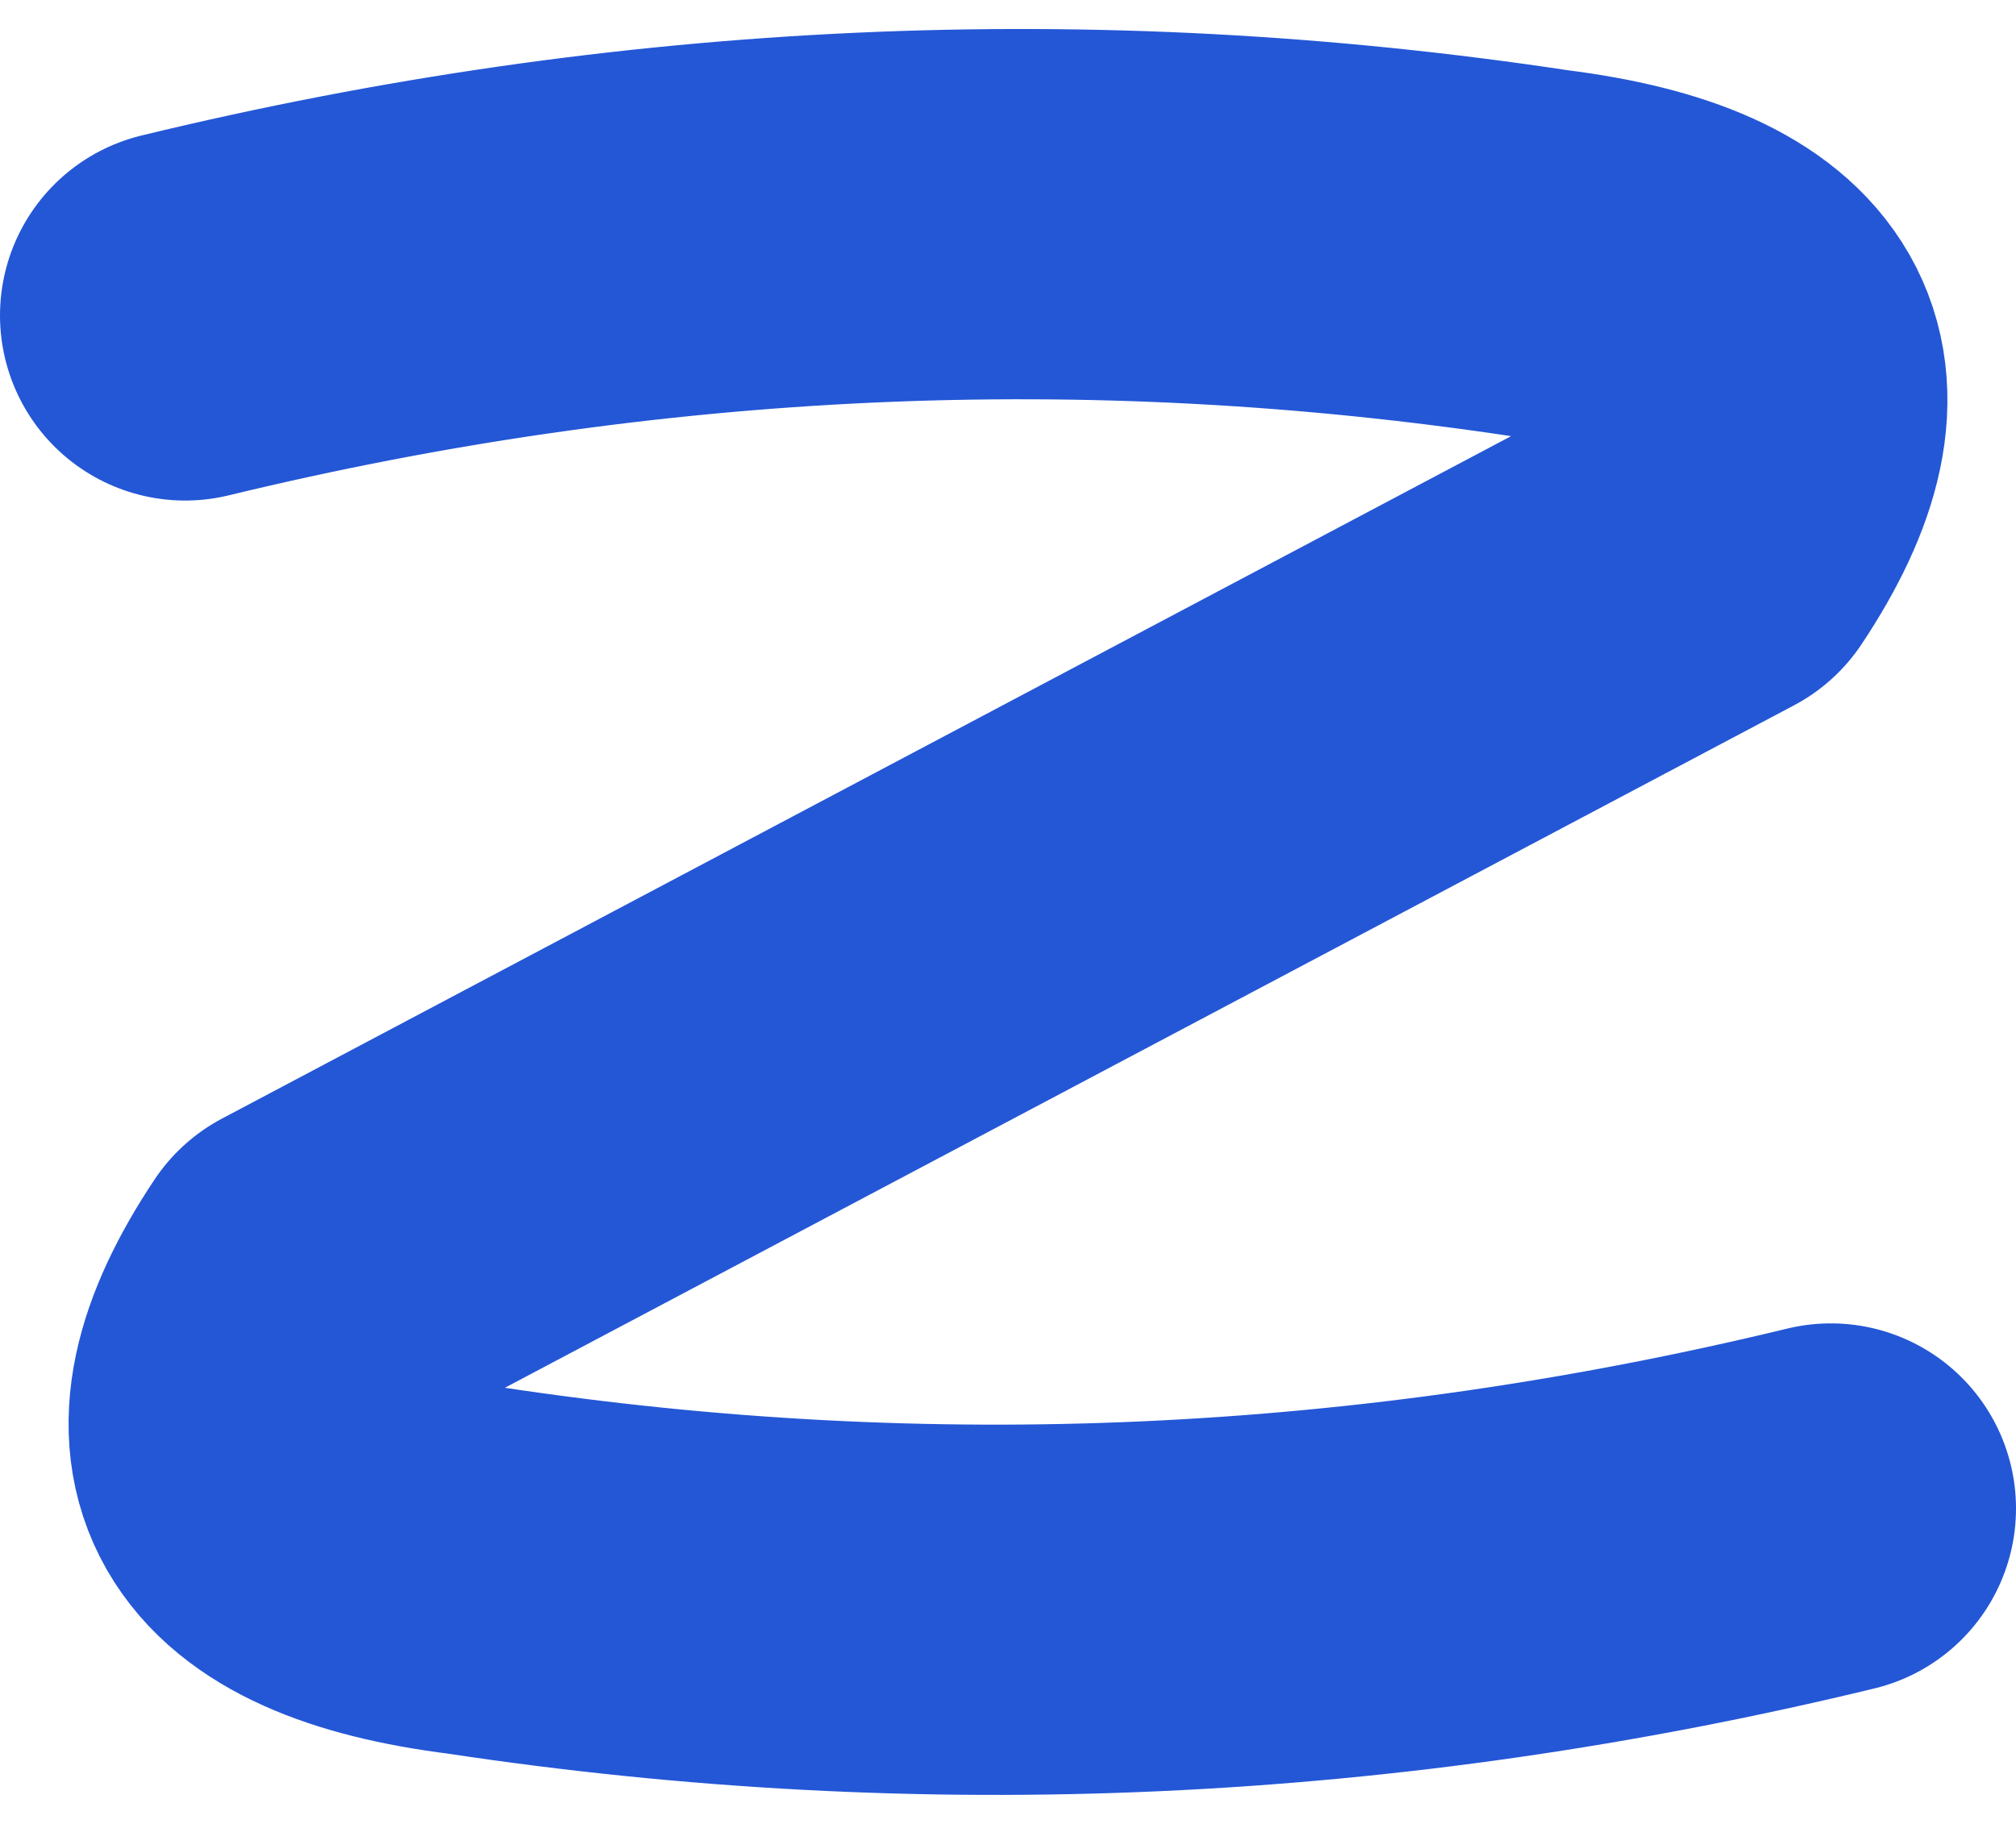
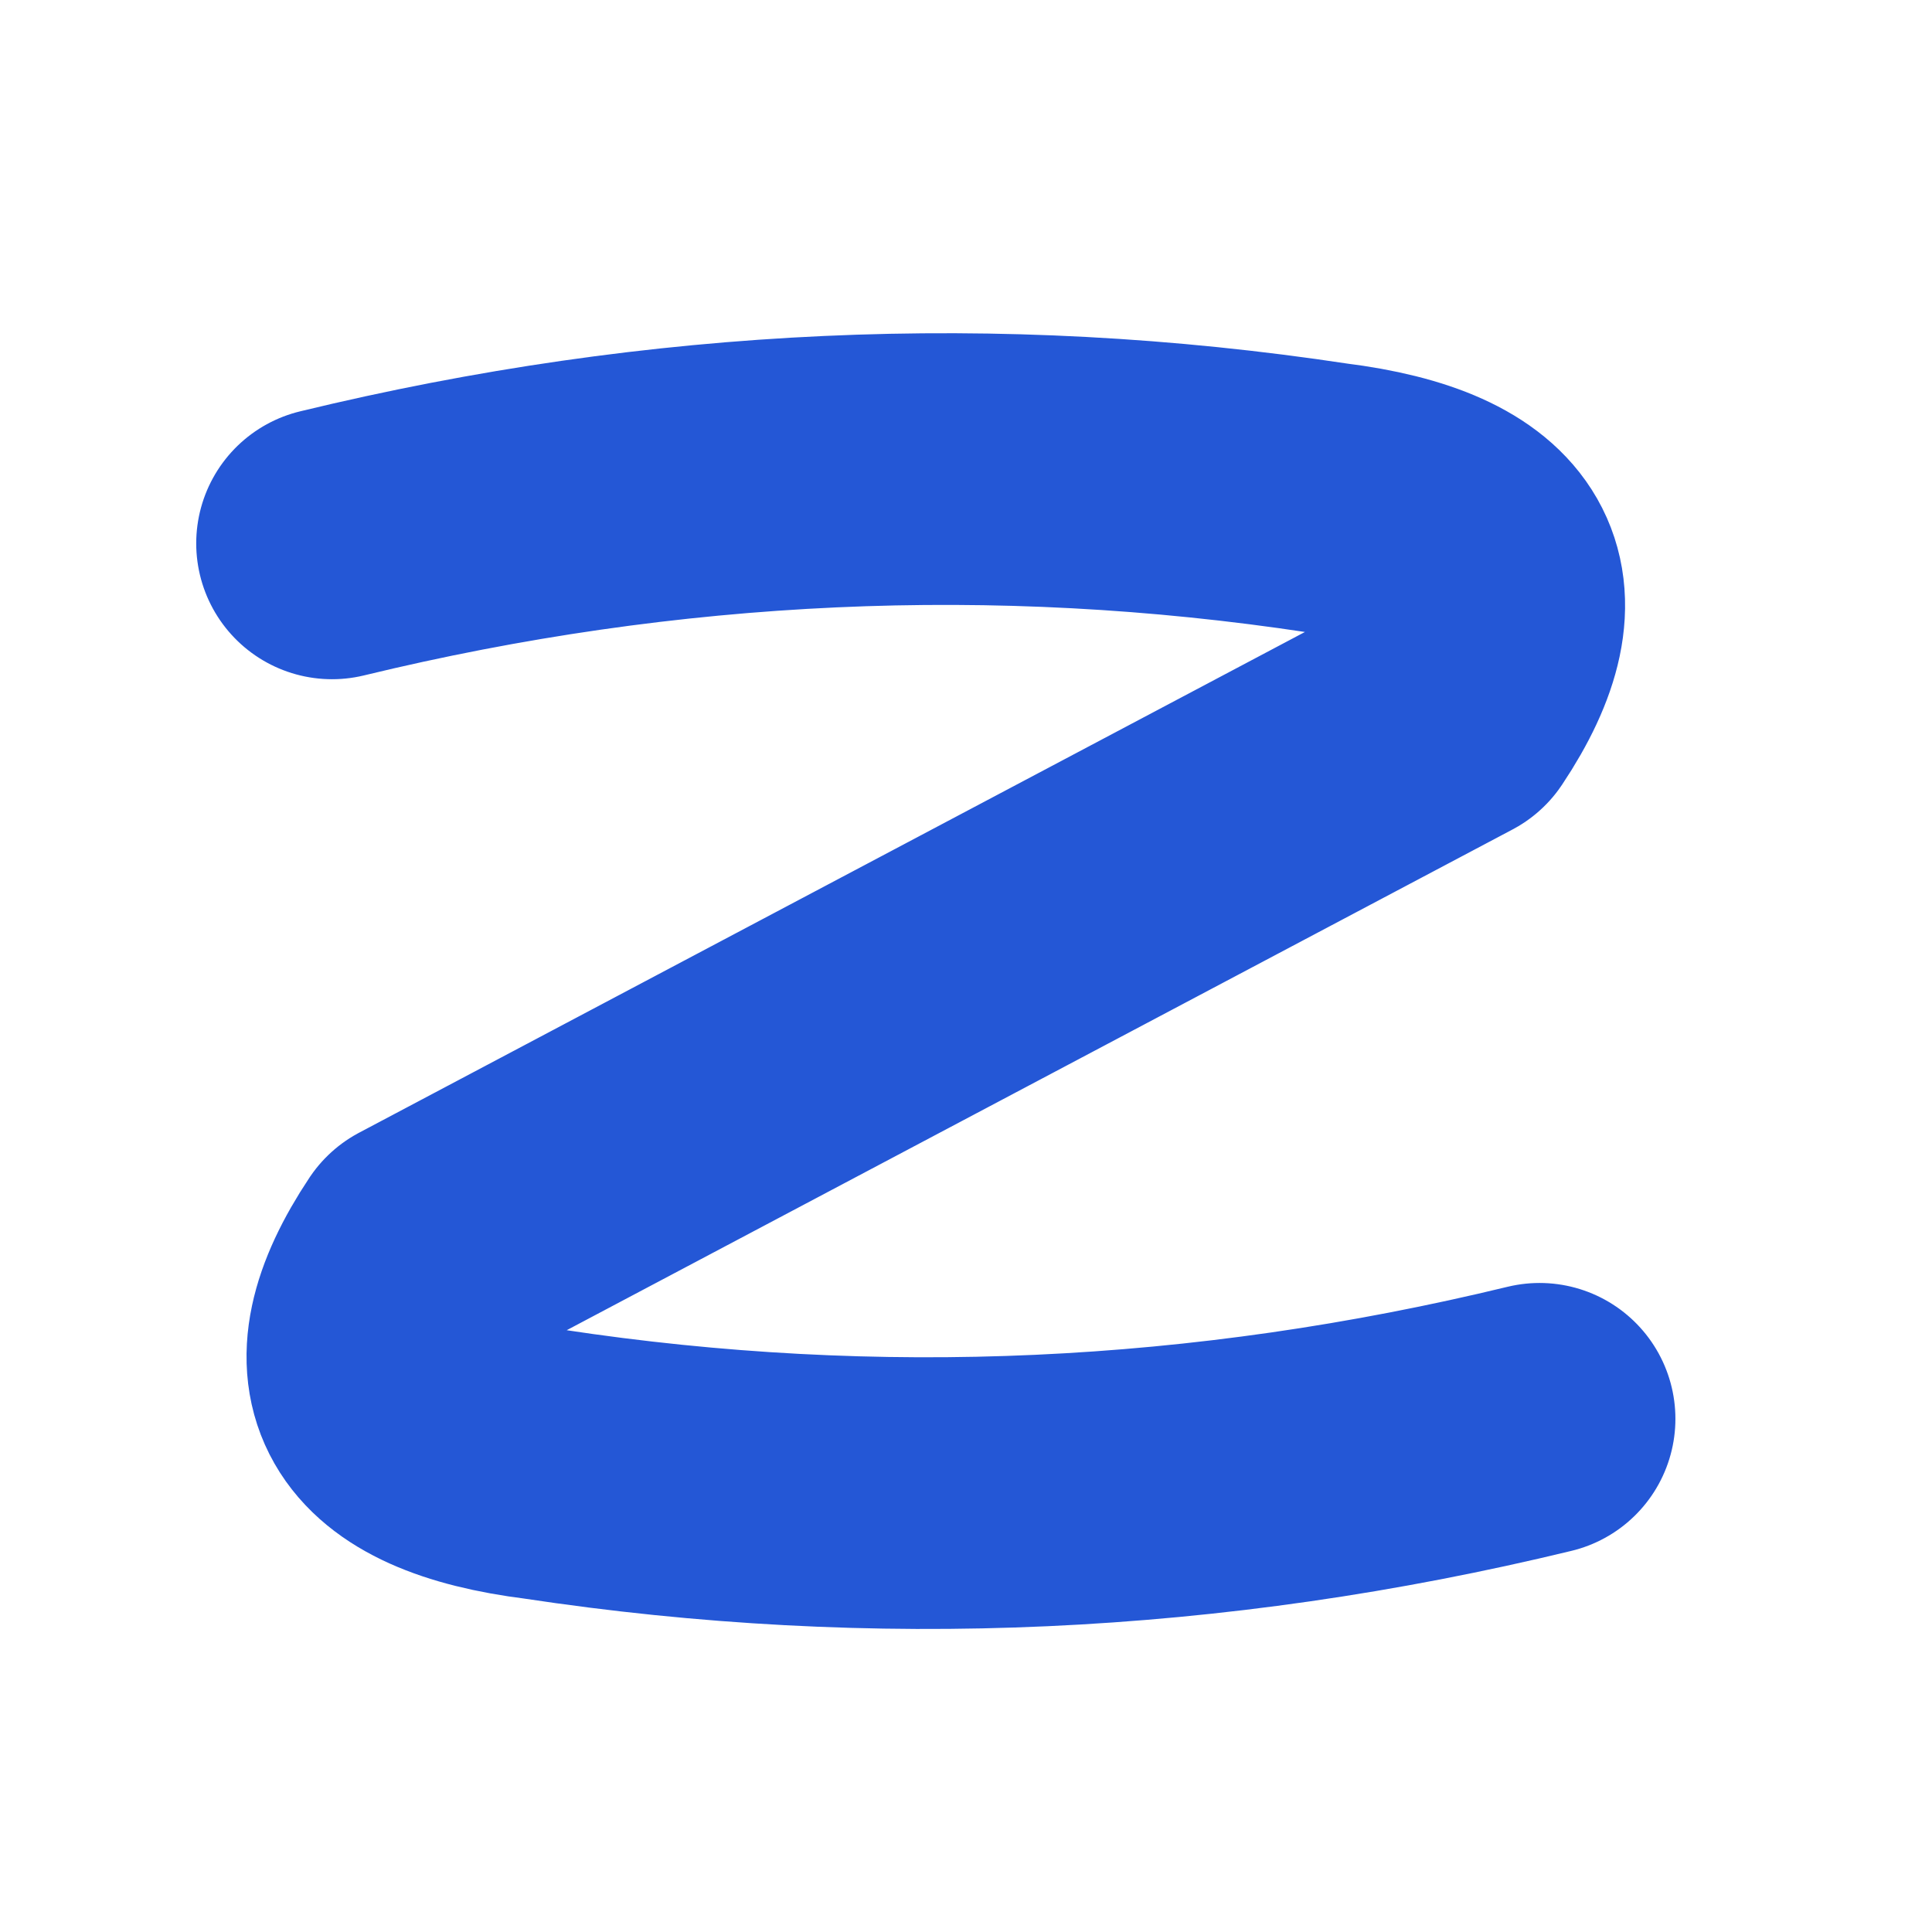
- <svg xmlns="http://www.w3.org/2000/svg" viewBox="177.379 170.097 237.238 214.644" width="237.238" height="214.644" fill="none" role="img">
-   <path d="M 199.166 207.216 C 252.424 194.305 305.681 191.884 358.939 199.953 C 384.761 203.181 391.216 214.478 378.305 233.844 L 213.691 320.993 C 200.78 340.36 207.235 351.657 233.057 354.884 C 286.315 362.954 339.572 360.533 392.83 347.622" stroke="#2457D6" stroke-width="43.574" stroke-linecap="round" stroke-linejoin="round" />
+ <svg xmlns="http://www.w3.org/2000/svg" viewBox="0 0 128 128">
+   <path d="M22 36Q55 28 88 33Q104 35 96 47L28 83Q20 95 36 97Q69 102 102 94" fill="none" stroke="#2457D6" stroke-width="18" stroke-linecap="round" stroke-linejoin="round" />
</svg>
